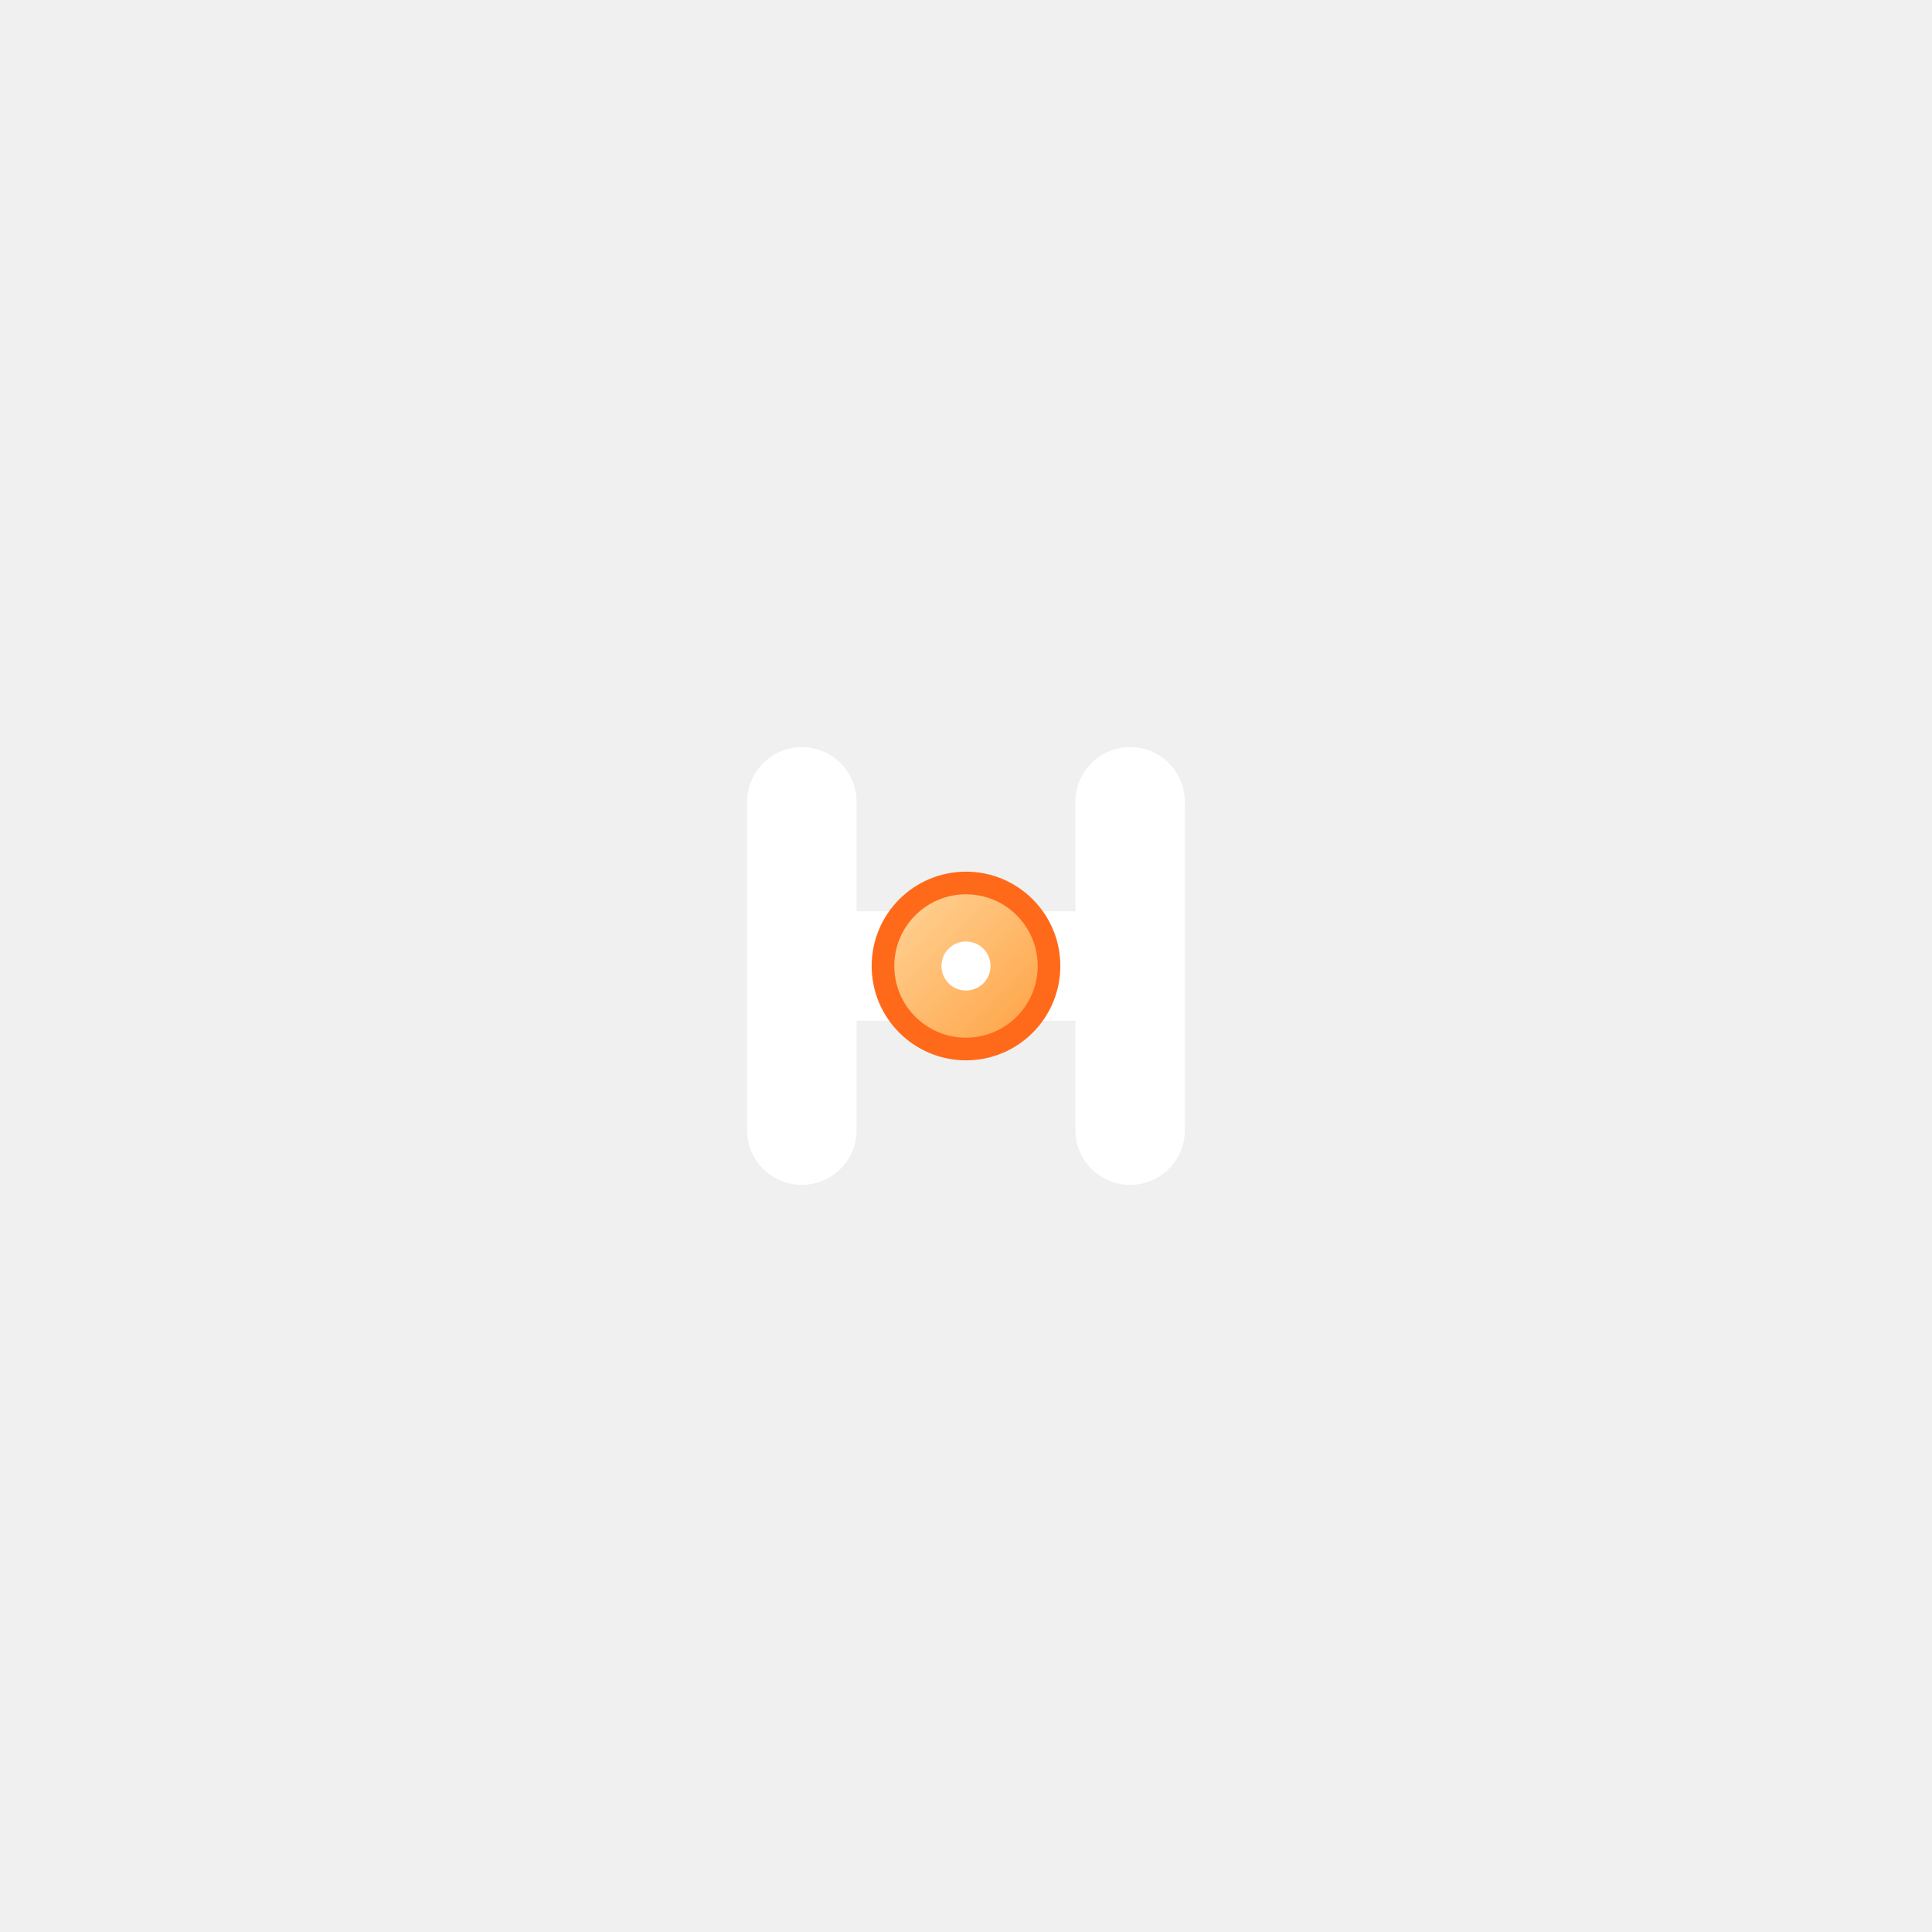
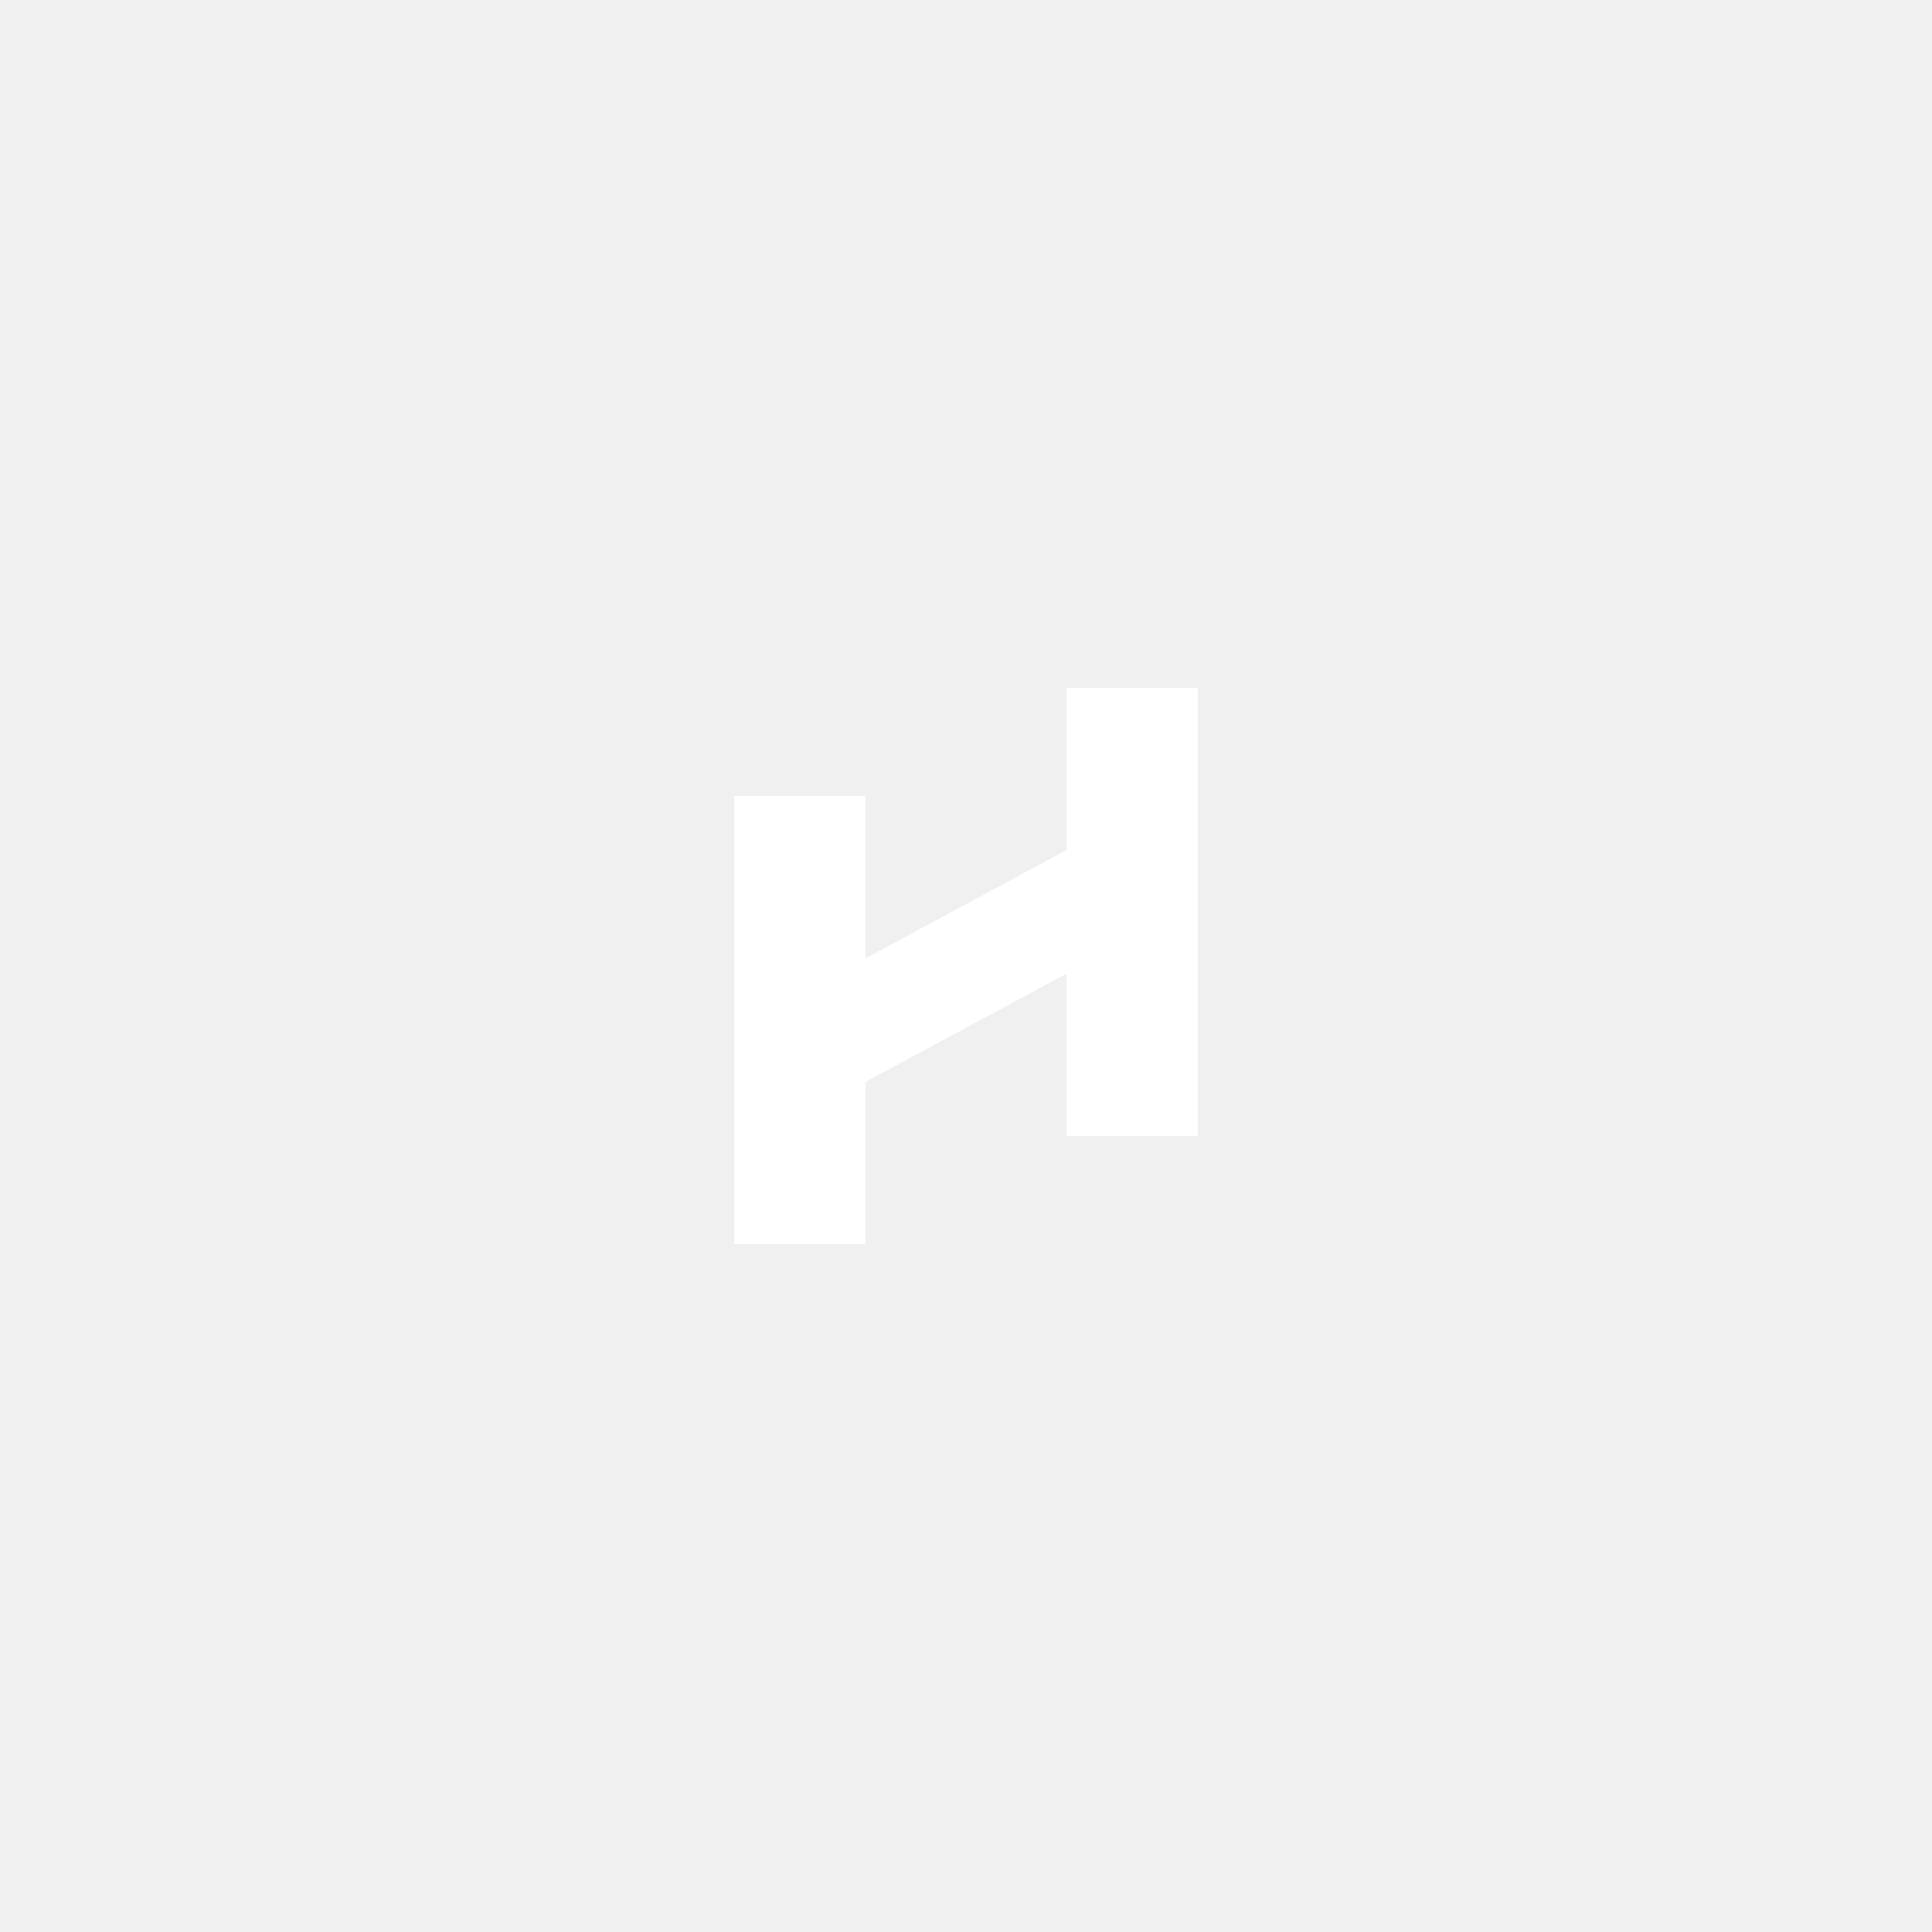
- <svg xmlns="http://www.w3.org/2000/svg" width="1024" height="1024" viewBox="0 0 1024 1024" fill="none">
-   <defs>
-     <linearGradient id="hub" x1="466" y1="466" x2="558" y2="558" gradientUnits="userSpaceOnUse">
-       <stop offset="0" stop-color="#ffd9a0" />
-       <stop offset="1" stop-color="#ff9d3c" />
-     </linearGradient>
-   </defs>
-   <g fill="#ffffff">
-     <rect x="396" y="396" width="58" height="232" rx="29" />
-     <rect x="570" y="396" width="58" height="232" rx="29" />
-     <rect x="425" y="483" width="174" height="58" rx="29" />
-   </g>
-   <circle cx="512" cy="512" r="50" fill="#ff6a1a" />
-   <circle cx="512" cy="512" r="38" fill="url(#hub)" />
-   <circle cx="512" cy="512" r="13" fill="#ffffff" />
+ <svg xmlns="http://www.w3.org/2000/svg" width="1024" height="1024" viewBox="0 0 100 100">
+   <path transform="translate(50 50) scale(0.4) translate(-50 -50)" fill="#fff" d="M20 28H37V49L63 35V14H80V72H63V51L37 65V86H20Z" />
</svg>
